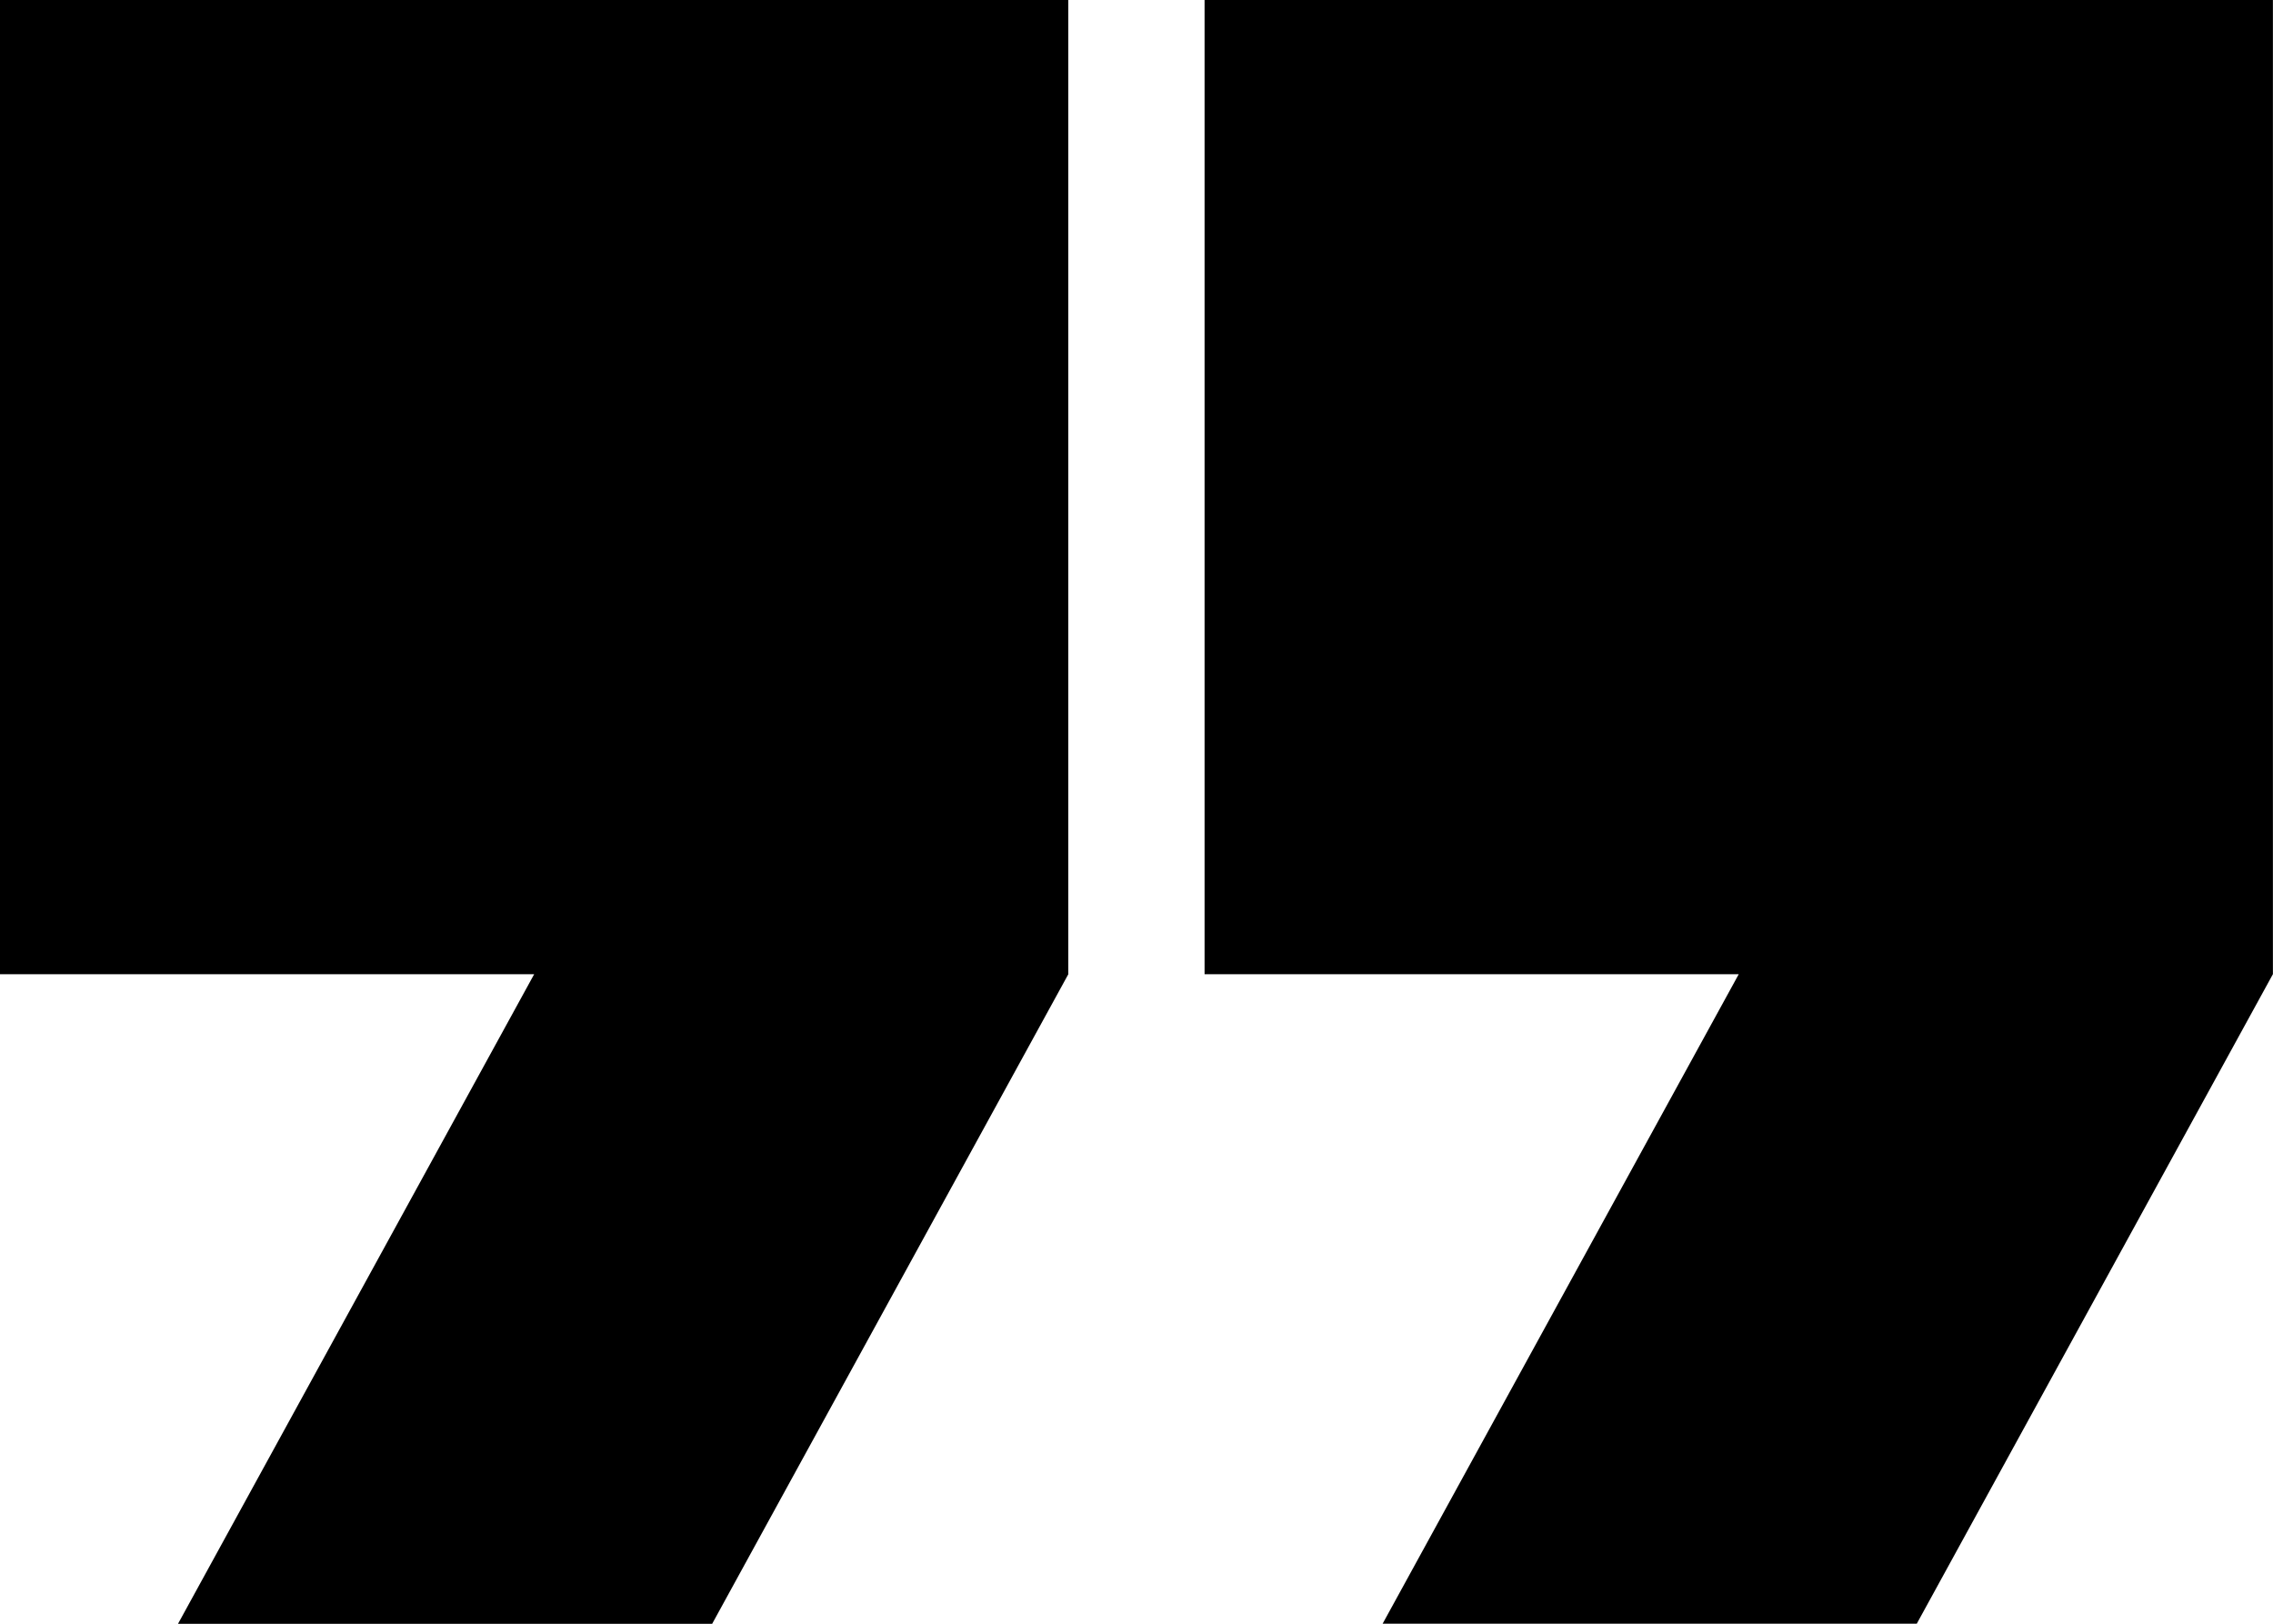
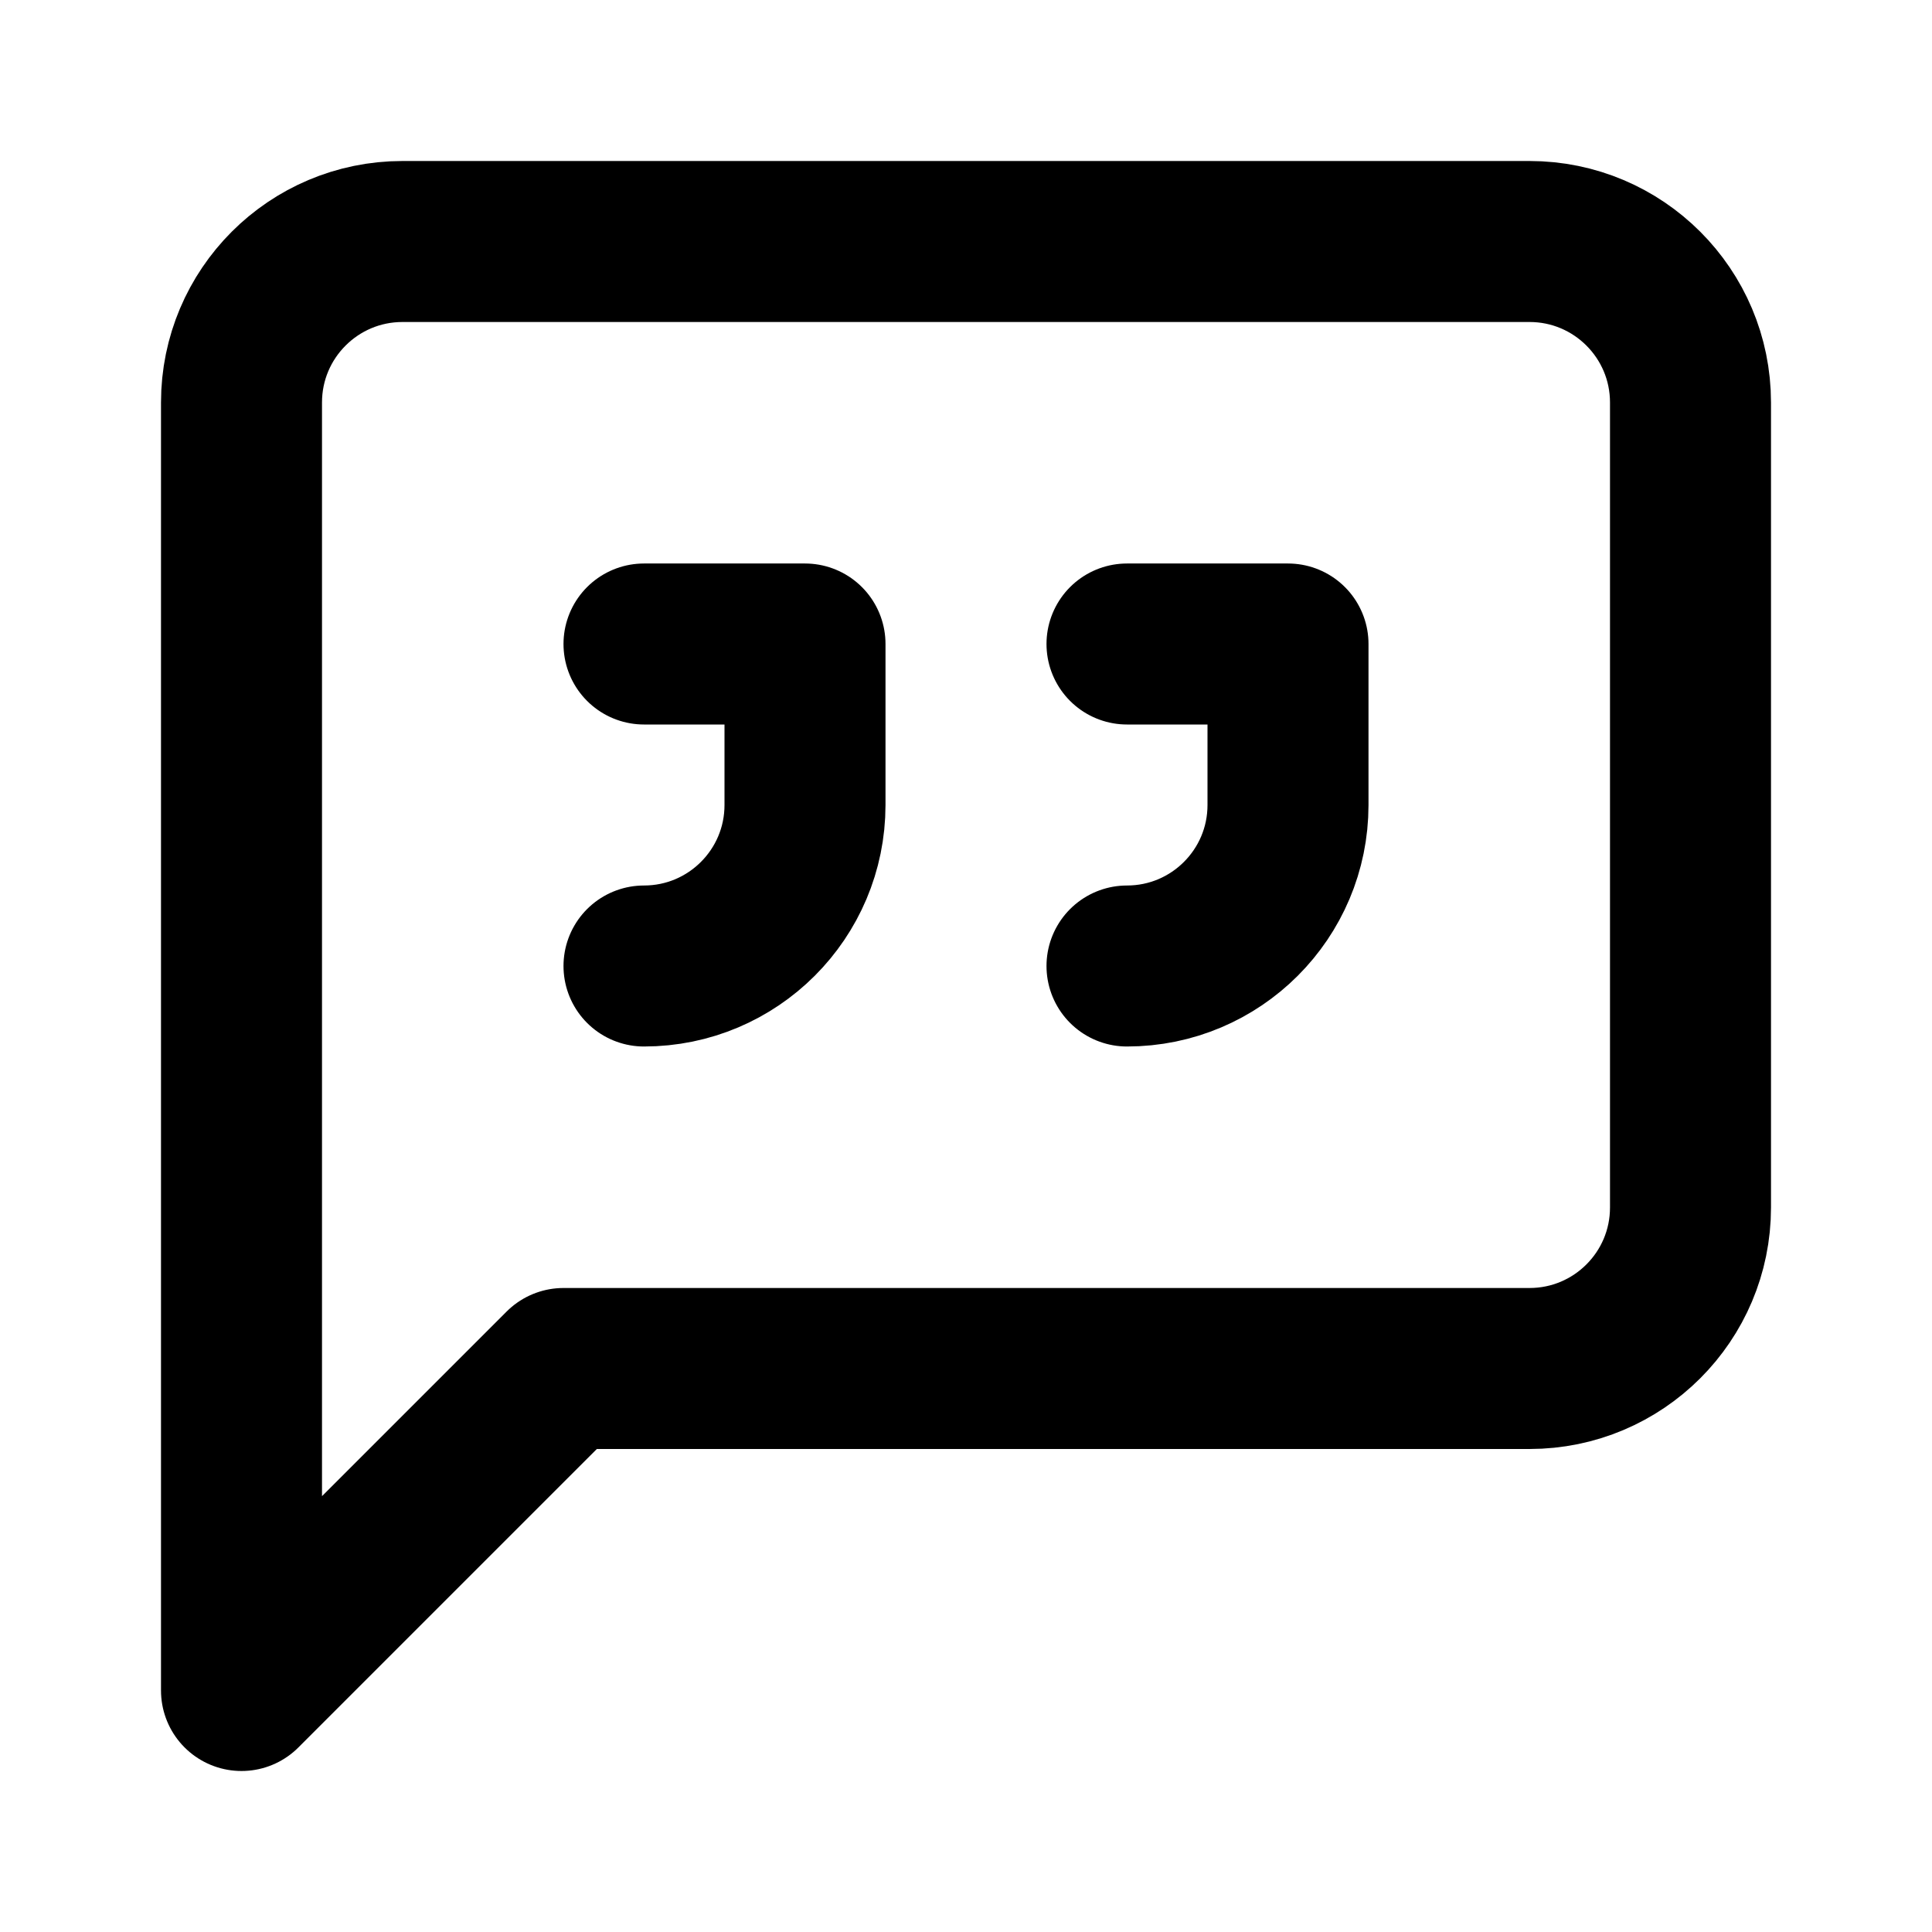
- <svg xmlns="http://www.w3.org/2000/svg" width="16" viewBox="0 0 106.384 75.988">
-   <path fill="currentColor" d="M0,88.26H25l-16.669,30.4h25l16.669-30.4V42.667H0Z" transform="translate(0 -42.667)" />
-   <path fill="currentColor" d="M170.667,42.667V88.26h25L179,118.655h25l16.669-30.4V42.667Z" transform="translate(-114.289 -42.667)" />
+ <svg xmlns="http://www.w3.org/2000/svg" width="24" height="24" viewBox="0 0 24 24" fill="none" stroke="currentColor" stroke-width="2" stroke-linecap="round" stroke-linejoin="round" class="lucide lucide-message-square-quote">
+   <path d="M21 15a2 2 0 0 1-2 2H7l-4 4V5a2 2 0 0 1 2-2h14a2 2 0 0 1 2 2z" />
+   <path d="M8 12a2 2 0 0 0 2-2V8H8" />
+   <path d="M14 12a2 2 0 0 0 2-2V8h-2" />
</svg>
